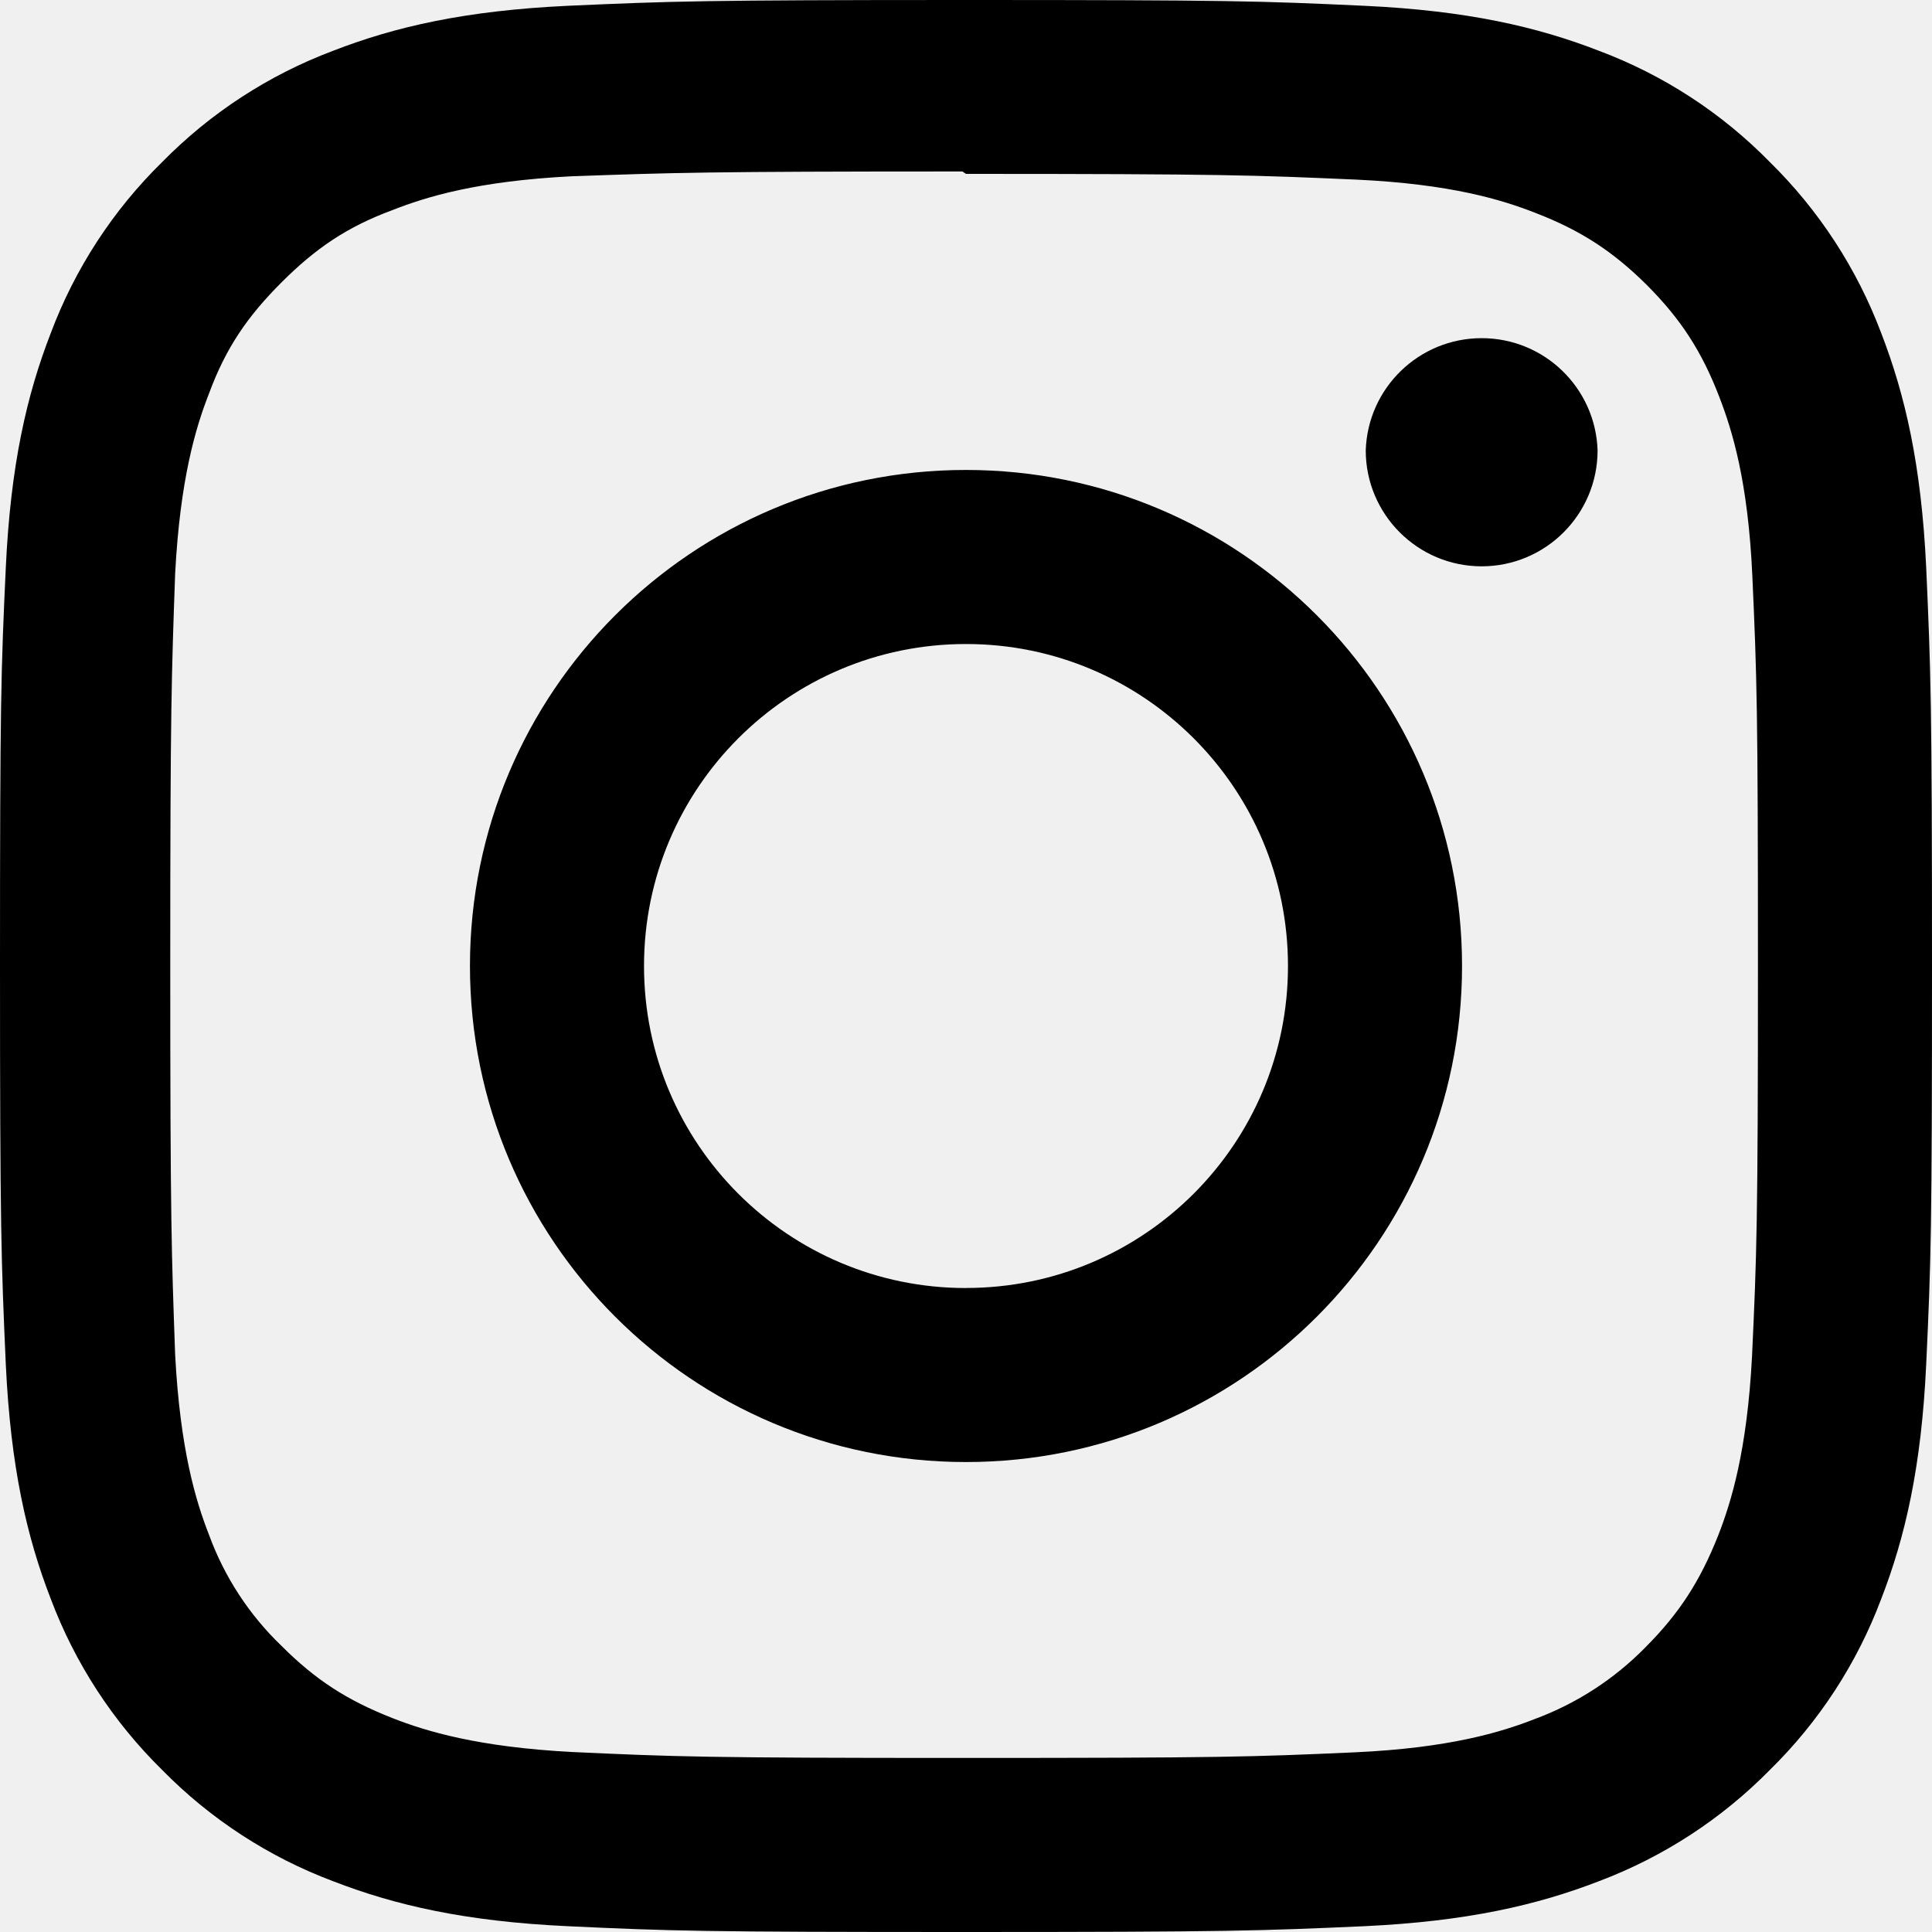
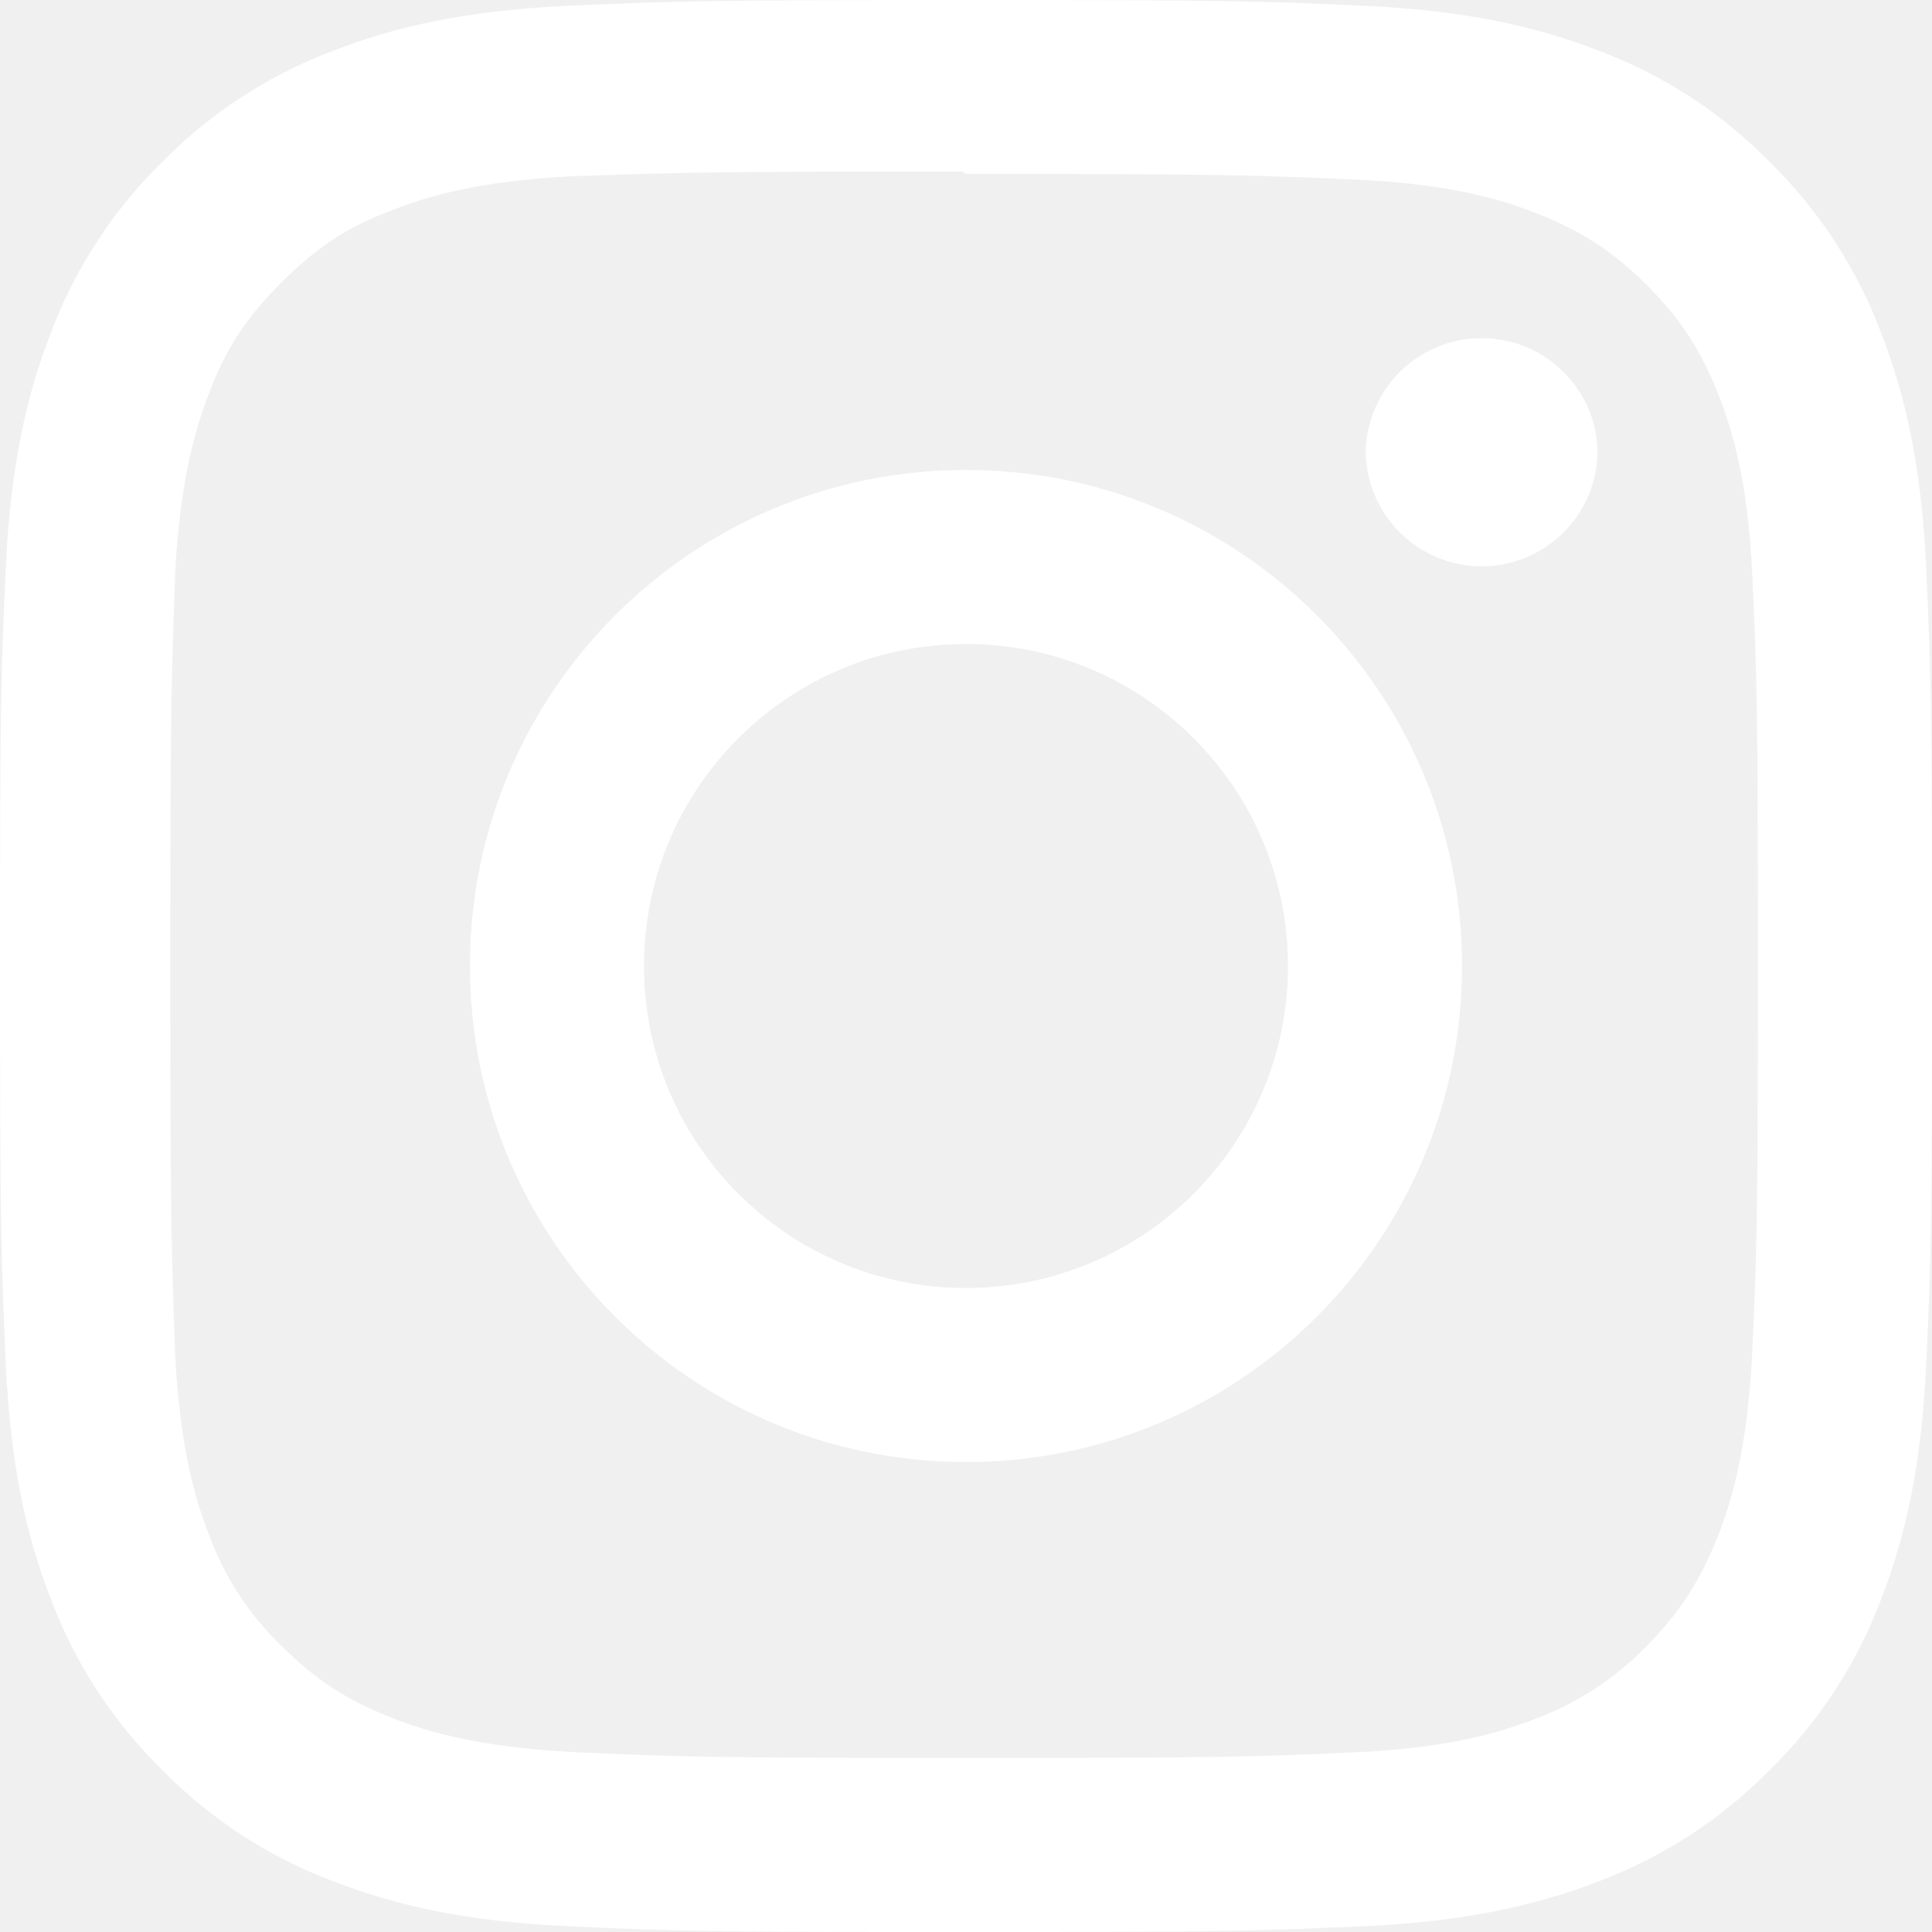
<svg xmlns="http://www.w3.org/2000/svg" width="32" height="32" fill="none">
-   <path d="M16 0c-4.347 0-4.89.02-6.596.096C7.7.176 6.54.444 5.52.84a7.835 7.835 0 0 0-2.835 1.845A7.807 7.807 0 0 0 .84 5.52C.444 6.54.175 7.7.096 9.404.016 11.111 0 11.654 0 16c0 4.347.02 4.89.096 6.596.08 1.703.348 2.864.744 3.884a7.847 7.847 0 0 0 1.845 2.835A7.825 7.825 0 0 0 5.52 31.16c1.021.395 2.181.665 3.884.744 1.707.08 2.25.096 6.596.096 4.347 0 4.89-.02 6.596-.096 1.703-.08 2.864-.35 3.884-.744a7.864 7.864 0 0 0 2.835-1.845 7.814 7.814 0 0 0 1.845-2.835c.395-1.02.665-2.181.744-3.884.08-1.707.096-2.25.096-6.596 0-4.347-.02-4.89-.096-6.596-.08-1.703-.35-2.865-.744-3.884a7.853 7.853 0 0 0-1.845-2.835A7.796 7.796 0 0 0 26.48.84C25.46.444 24.299.175 22.596.096 20.889.016 20.346 0 16 0Zm0 2.88c4.27 0 4.78.021 6.467.095 1.56.073 2.406.332 2.969.553.75.29 1.28.636 1.843 1.195.558.56.905 1.092 1.194 1.841.219.563.48 1.41.551 2.97.076 1.687.093 2.194.093 6.466s-.02 4.78-.098 6.467c-.082 1.56-.342 2.406-.562 2.969-.298.75-.638 1.28-1.198 1.843a4.992 4.992 0 0 1-1.84 1.194c-.56.219-1.42.48-2.98.551-1.699.076-2.199.093-6.479.093-4.281 0-4.781-.02-6.479-.098-1.561-.082-2.421-.342-2.981-.562-.759-.298-1.28-.638-1.839-1.198a4.859 4.859 0 0 1-1.2-1.84c-.22-.56-.478-1.42-.56-2.98-.06-1.68-.081-2.199-.081-6.459 0-4.261.021-4.781.081-6.481.082-1.56.34-2.419.56-2.979.28-.76.639-1.28 1.2-1.841C5.22 4.12 5.741 3.76 6.5 3.48 7.06 3.26 7.901 3 9.461 2.92c1.7-.06 2.2-.08 6.479-.08l.06.04Zm0 4.904A8.215 8.215 0 0 0 7.784 16c0 4.54 3.68 8.216 8.216 8.216 4.54 0 8.216-3.68 8.216-8.216 0-4.54-3.68-8.216-8.216-8.216Zm0 13.55A5.332 5.332 0 0 1 10.667 16 5.332 5.332 0 0 1 16 10.667 5.332 5.332 0 0 1 21.333 16 5.332 5.332 0 0 1 16 21.333ZM26.461 7.46c0 1.06-.861 1.92-1.92 1.92-1.06 0-1.92-.861-1.92-1.92a1.921 1.921 0 0 1 3.84 0Z" fill="#000" />
+   <path d="M16 0c-4.347 0-4.89.02-6.596.096C7.7.176 6.54.444 5.52.84a7.835 7.835 0 0 0-2.835 1.845A7.807 7.807 0 0 0 .84 5.52C.444 6.54.175 7.7.096 9.404.016 11.111 0 11.654 0 16c0 4.347.02 4.89.096 6.596.08 1.703.348 2.864.744 3.884a7.847 7.847 0 0 0 1.845 2.835A7.825 7.825 0 0 0 5.52 31.16c1.021.395 2.181.665 3.884.744 1.707.08 2.25.096 6.596.096 4.347 0 4.89-.02 6.596-.096 1.703-.08 2.864-.35 3.884-.744a7.864 7.864 0 0 0 2.835-1.845 7.814 7.814 0 0 0 1.845-2.835c.395-1.02.665-2.181.744-3.884.08-1.707.096-2.25.096-6.596 0-4.347-.02-4.89-.096-6.596-.08-1.703-.35-2.865-.744-3.884a7.853 7.853 0 0 0-1.845-2.835A7.796 7.796 0 0 0 26.48.84C25.46.444 24.299.175 22.596.096 20.889.016 20.346 0 16 0Zm0 2.88c4.27 0 4.78.021 6.467.095 1.56.073 2.406.332 2.969.553.75.29 1.28.636 1.843 1.195.558.56.905 1.092 1.194 1.841.219.563.48 1.41.551 2.97.076 1.687.093 2.194.093 6.466s-.02 4.78-.098 6.467c-.082 1.56-.342 2.406-.562 2.969-.298.75-.638 1.28-1.198 1.843a4.992 4.992 0 0 1-1.84 1.194c-.56.219-1.42.48-2.98.551-1.699.076-2.199.093-6.479.093-4.281 0-4.781-.02-6.479-.098-1.561-.082-2.421-.342-2.981-.562-.759-.298-1.28-.638-1.839-1.198a4.859 4.859 0 0 1-1.2-1.84c-.22-.56-.478-1.42-.56-2.98-.06-1.68-.081-2.199-.081-6.459 0-4.261.021-4.781.081-6.481.082-1.56.34-2.419.56-2.979.28-.76.639-1.28 1.2-1.841C5.22 4.12 5.741 3.76 6.5 3.48 7.06 3.26 7.901 3 9.461 2.92c1.7-.06 2.2-.08 6.479-.08l.06.04Zm0 4.904A8.215 8.215 0 0 0 7.784 16c0 4.54 3.68 8.216 8.216 8.216 4.54 0 8.216-3.68 8.216-8.216 0-4.54-3.68-8.216-8.216-8.216Zm0 13.55A5.332 5.332 0 0 1 10.667 16 5.332 5.332 0 0 1 16 10.667 5.332 5.332 0 0 1 21.333 16 5.332 5.332 0 0 1 16 21.333ZM26.461 7.46c0 1.06-.861 1.92-1.92 1.92-1.06 0-1.92-.861-1.92-1.92a1.921 1.921 0 0 1 3.84 0Z" fill="#fff" />
</svg>
